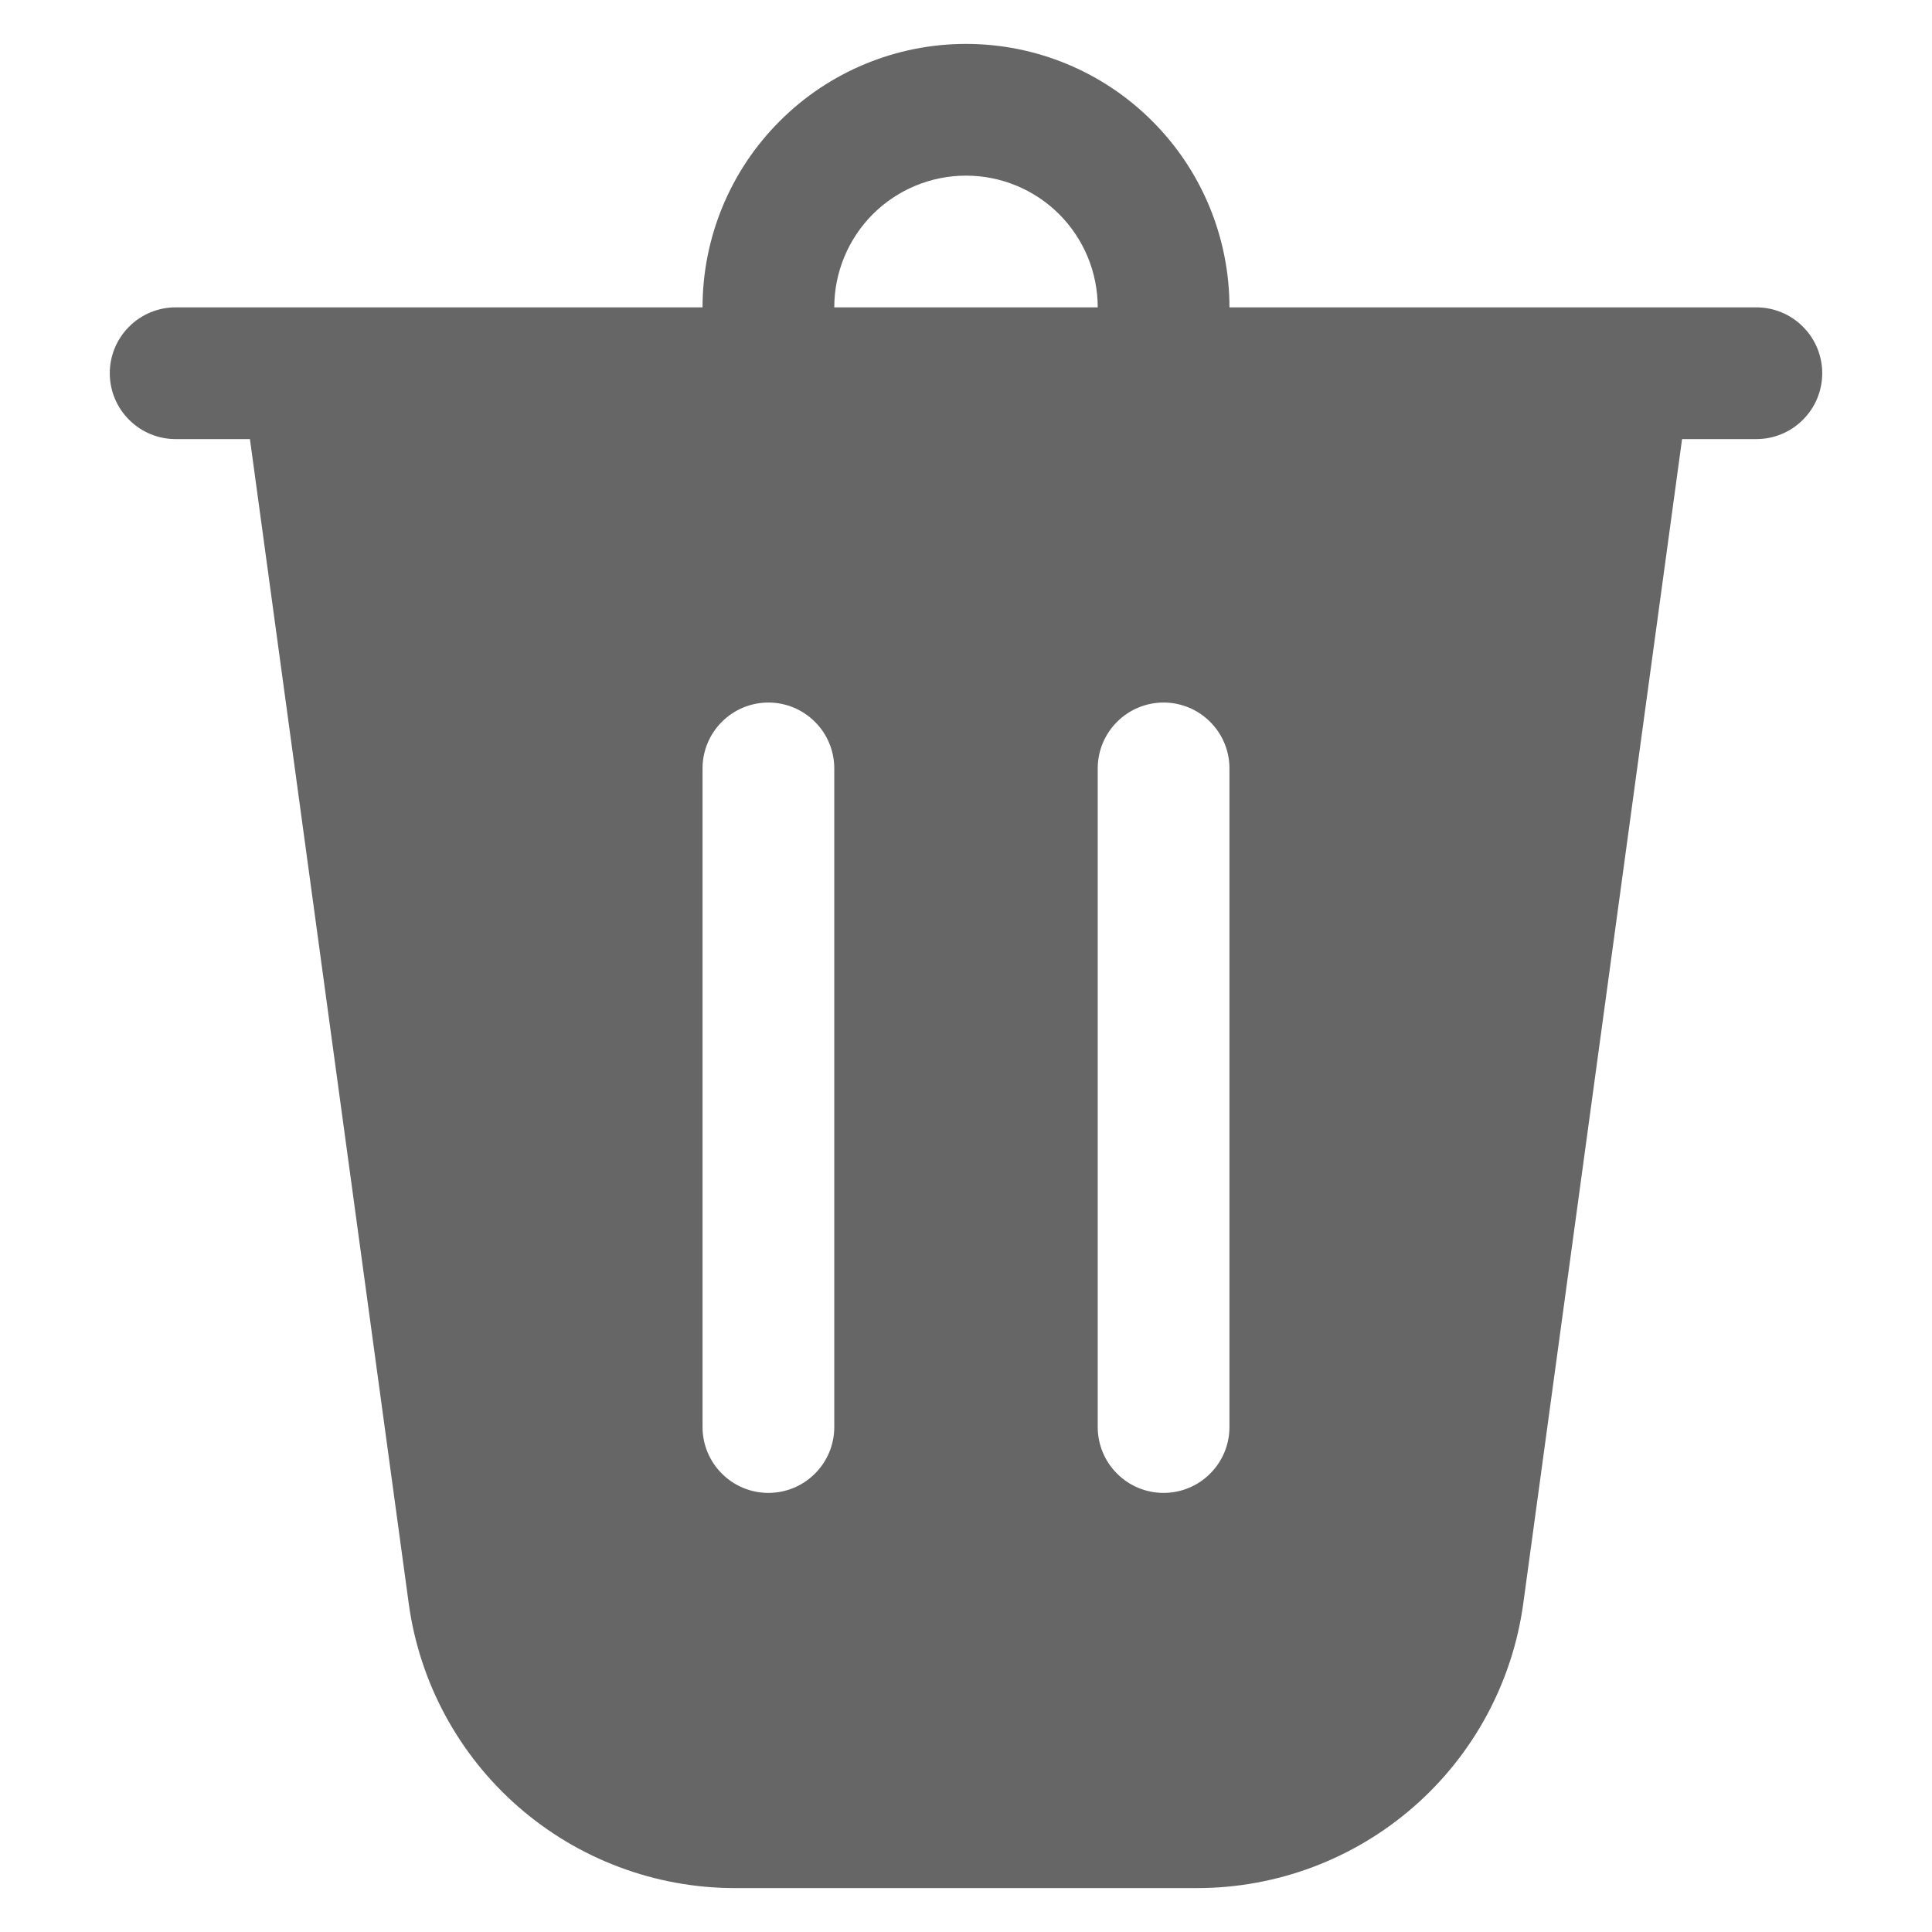
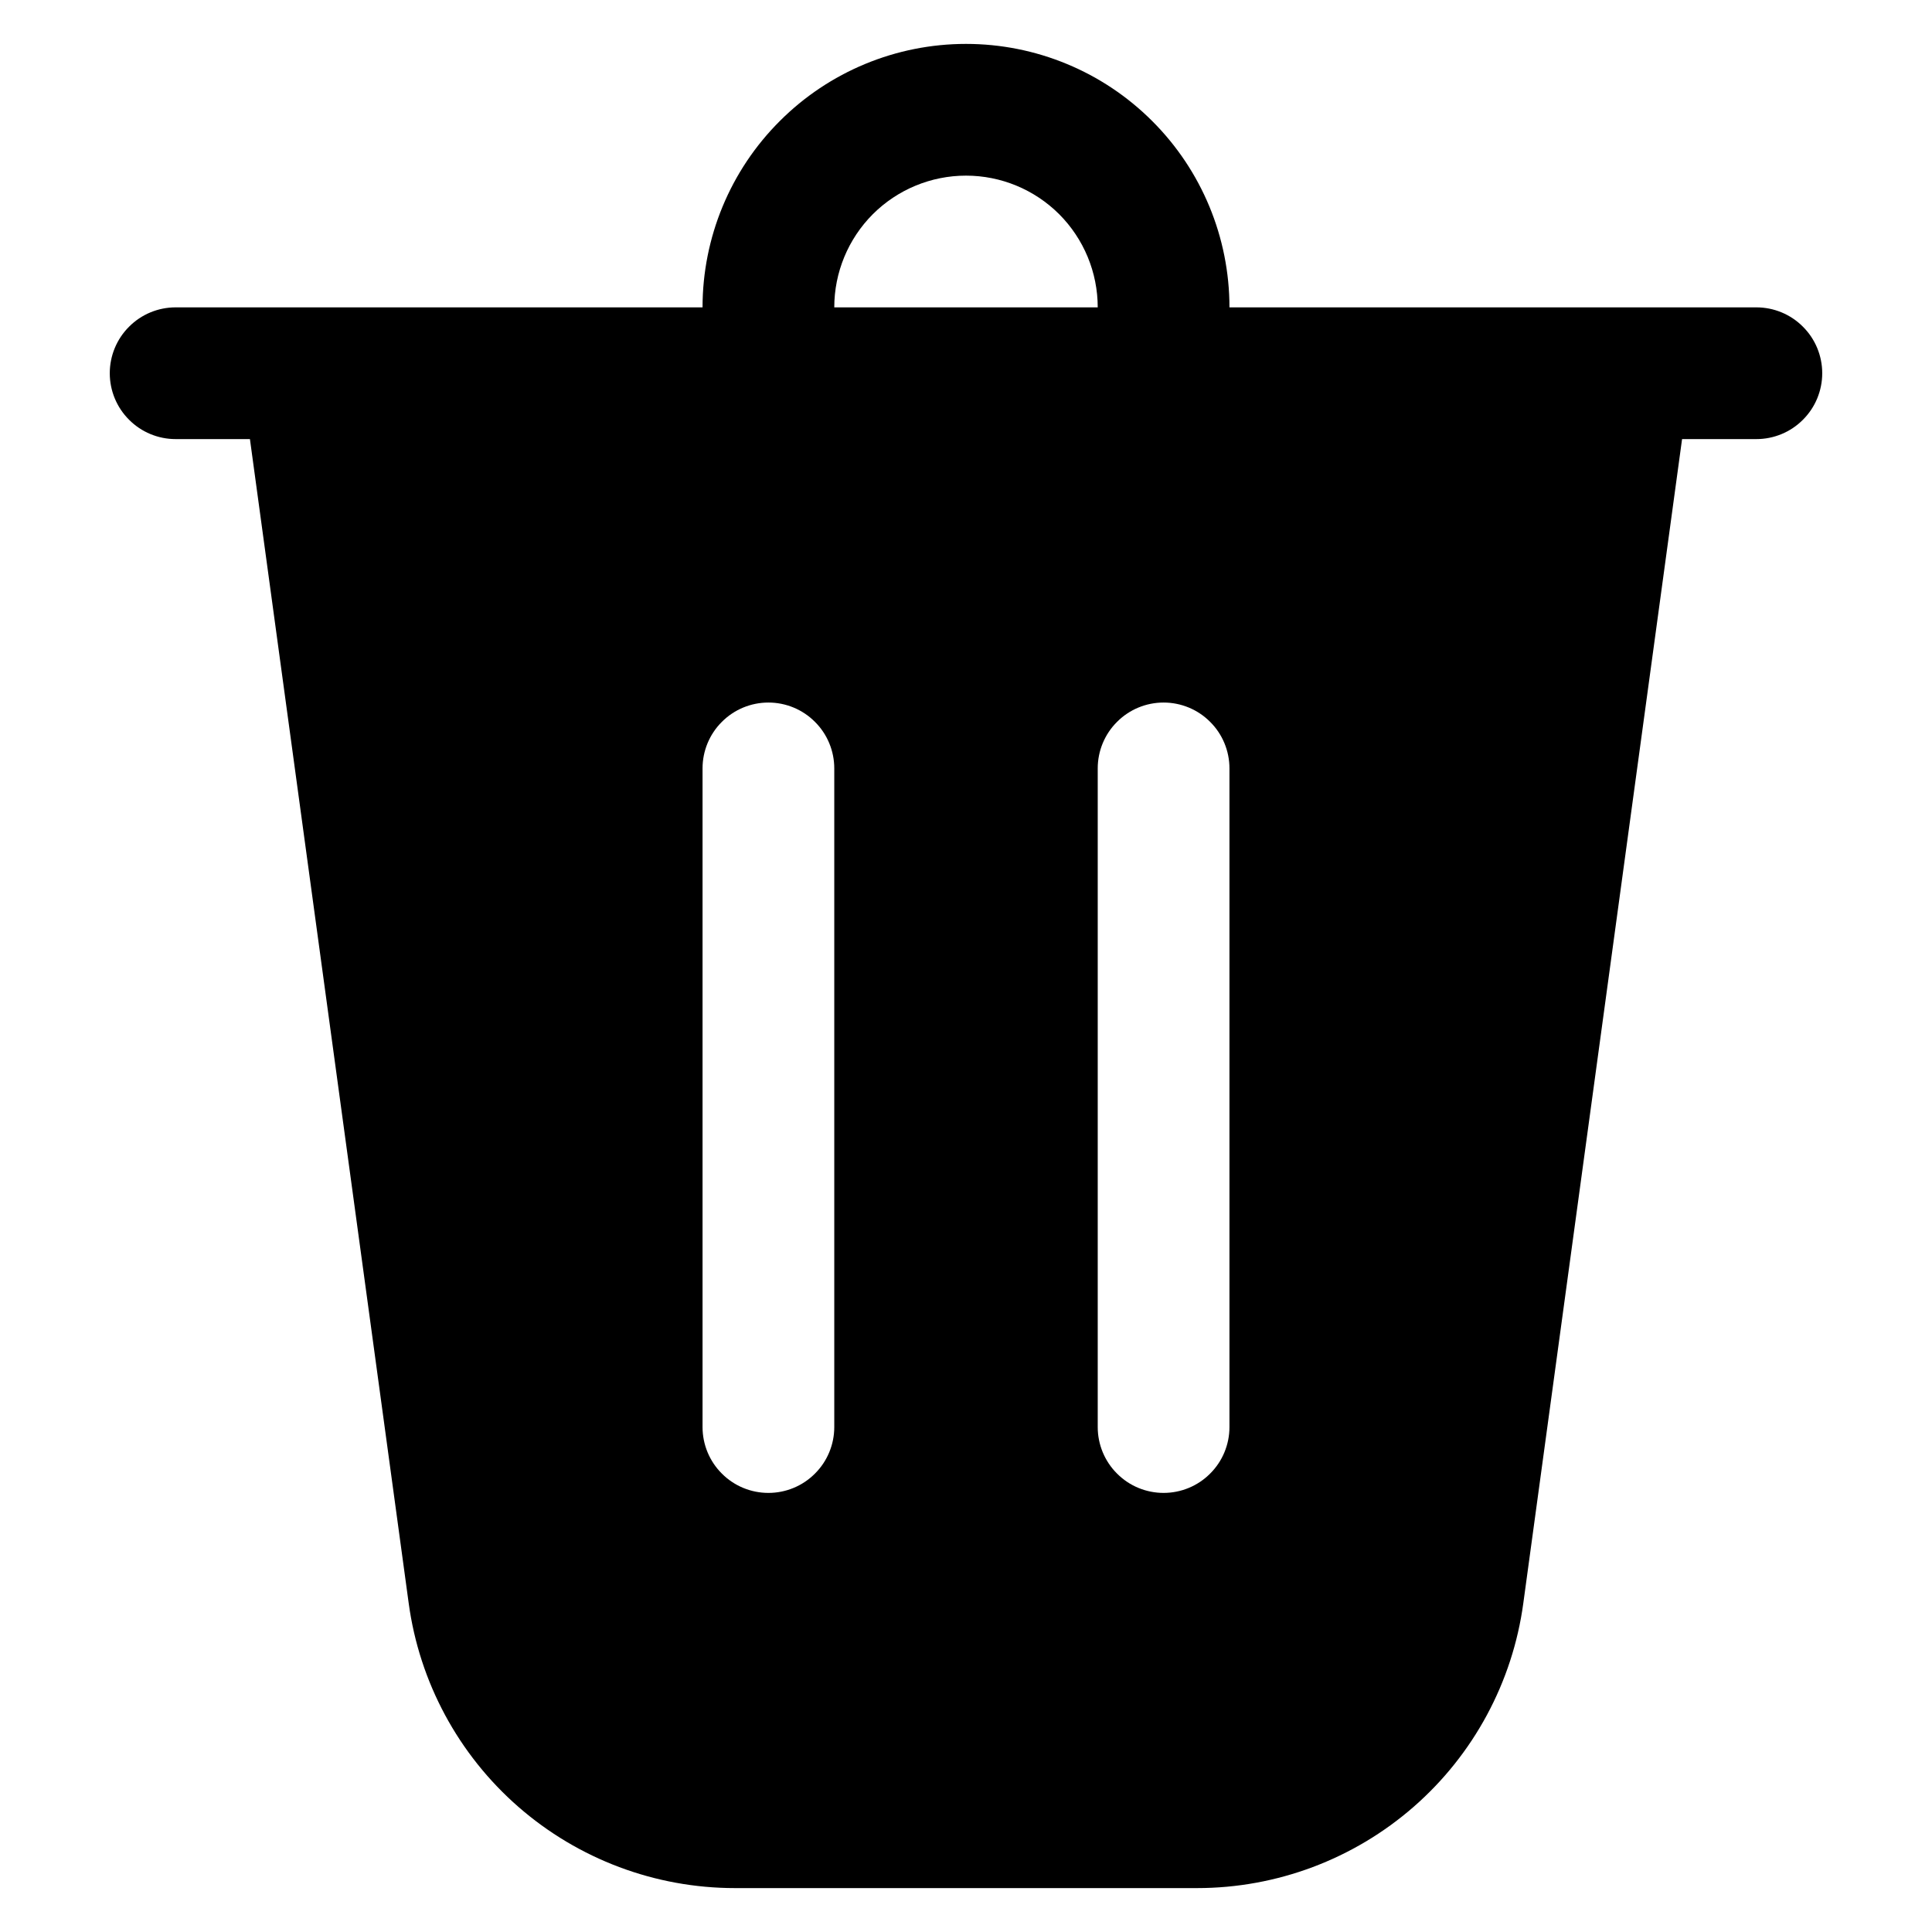
<svg xmlns="http://www.w3.org/2000/svg" width="17" height="17" viewBox="0 0 20 22">
-   <path d="M8.5 3.5H11.5C11.5 3.102 11.342 2.721 11.061 2.439C10.779 2.158 10.398 2 10 2C9.602 2 9.221 2.158 8.939 2.439C8.658 2.721 8.5 3.102 8.5 3.5ZM7 3.5C7 2.704 7.316 1.941 7.879 1.379C8.441 0.816 9.204 0.5 10 0.5C10.796 0.5 11.559 0.816 12.121 1.379C12.684 1.941 13 2.704 13 3.5H19C19.199 3.5 19.39 3.579 19.53 3.72C19.671 3.86 19.75 4.051 19.75 4.25C19.75 4.449 19.671 4.64 19.53 4.78C19.39 4.921 19.199 5 19 5H18.154L16.346 18.257C16.224 19.155 15.78 19.979 15.097 20.575C14.414 21.171 13.538 21.5 12.631 21.5H7.369C6.462 21.5 5.586 21.171 4.903 20.575C4.22 19.979 3.776 19.155 3.654 18.257L1.846 5H1C0.801 5 0.61 4.921 0.47 4.78C0.329 4.64 0.25 4.449 0.25 4.25C0.25 4.051 0.329 3.86 0.47 3.72C0.61 3.579 0.801 3.5 1 3.5H7ZM8.5 8.75C8.5 8.551 8.421 8.36 8.28 8.22C8.14 8.079 7.949 8 7.75 8C7.551 8 7.36 8.079 7.22 8.22C7.079 8.36 7 8.551 7 8.75V16.25C7 16.449 7.079 16.64 7.22 16.78C7.36 16.921 7.551 17 7.75 17C7.949 17 8.14 16.921 8.28 16.78C8.421 16.64 8.5 16.449 8.5 16.25V8.75ZM12.25 8C12.051 8 11.86 8.079 11.72 8.22C11.579 8.36 11.5 8.551 11.5 8.75V16.25C11.5 16.449 11.579 16.64 11.72 16.78C11.86 16.921 12.051 17 12.25 17C12.449 17 12.64 16.921 12.78 16.78C12.921 16.64 13 16.449 13 16.25V8.75C13 8.551 12.921 8.36 12.78 8.22C12.64 8.079 12.449 8 12.25 8Z" fill-opacity="0.6" />
+   <path d="M8.5 3.5H11.5C11.5 3.102 11.342 2.721 11.061 2.439C10.779 2.158 10.398 2 10 2C9.602 2 9.221 2.158 8.939 2.439C8.658 2.721 8.5 3.102 8.5 3.5ZM7 3.5C7 2.704 7.316 1.941 7.879 1.379C8.441 0.816 9.204 0.5 10 0.5C10.796 0.5 11.559 0.816 12.121 1.379C12.684 1.941 13 2.704 13 3.5H19C19.199 3.5 19.39 3.579 19.53 3.72C19.671 3.86 19.75 4.051 19.75 4.25C19.75 4.449 19.671 4.64 19.53 4.78C19.39 4.921 19.199 5 19 5H18.154L16.346 18.257C16.224 19.155 15.78 19.979 15.097 20.575C14.414 21.171 13.538 21.5 12.631 21.5H7.369C6.462 21.5 5.586 21.171 4.903 20.575C4.22 19.979 3.776 19.155 3.654 18.257L1.846 5H1C0.801 5 0.61 4.921 0.47 4.78C0.329 4.64 0.25 4.449 0.25 4.25C0.25 4.051 0.329 3.86 0.47 3.72C0.61 3.579 0.801 3.5 1 3.5H7ZM8.5 8.75C8.5 8.551 8.421 8.36 8.28 8.22C8.14 8.079 7.949 8 7.75 8C7.551 8 7.36 8.079 7.22 8.22C7.079 8.36 7 8.551 7 8.75V16.25C7 16.449 7.079 16.64 7.22 16.78C7.36 16.921 7.551 17 7.75 17C7.949 17 8.14 16.921 8.28 16.78C8.421 16.64 8.5 16.449 8.5 16.25V8.75ZM12.25 8C12.051 8 11.86 8.079 11.72 8.22C11.579 8.36 11.5 8.551 11.5 8.75V16.25C11.5 16.449 11.579 16.64 11.72 16.78C11.86 16.921 12.051 17 12.25 17C12.449 17 12.64 16.921 12.78 16.78C12.921 16.64 13 16.449 13 16.25V8.75C13 8.551 12.921 8.36 12.78 8.22C12.64 8.079 12.449 8 12.25 8Z" />
</svg>
